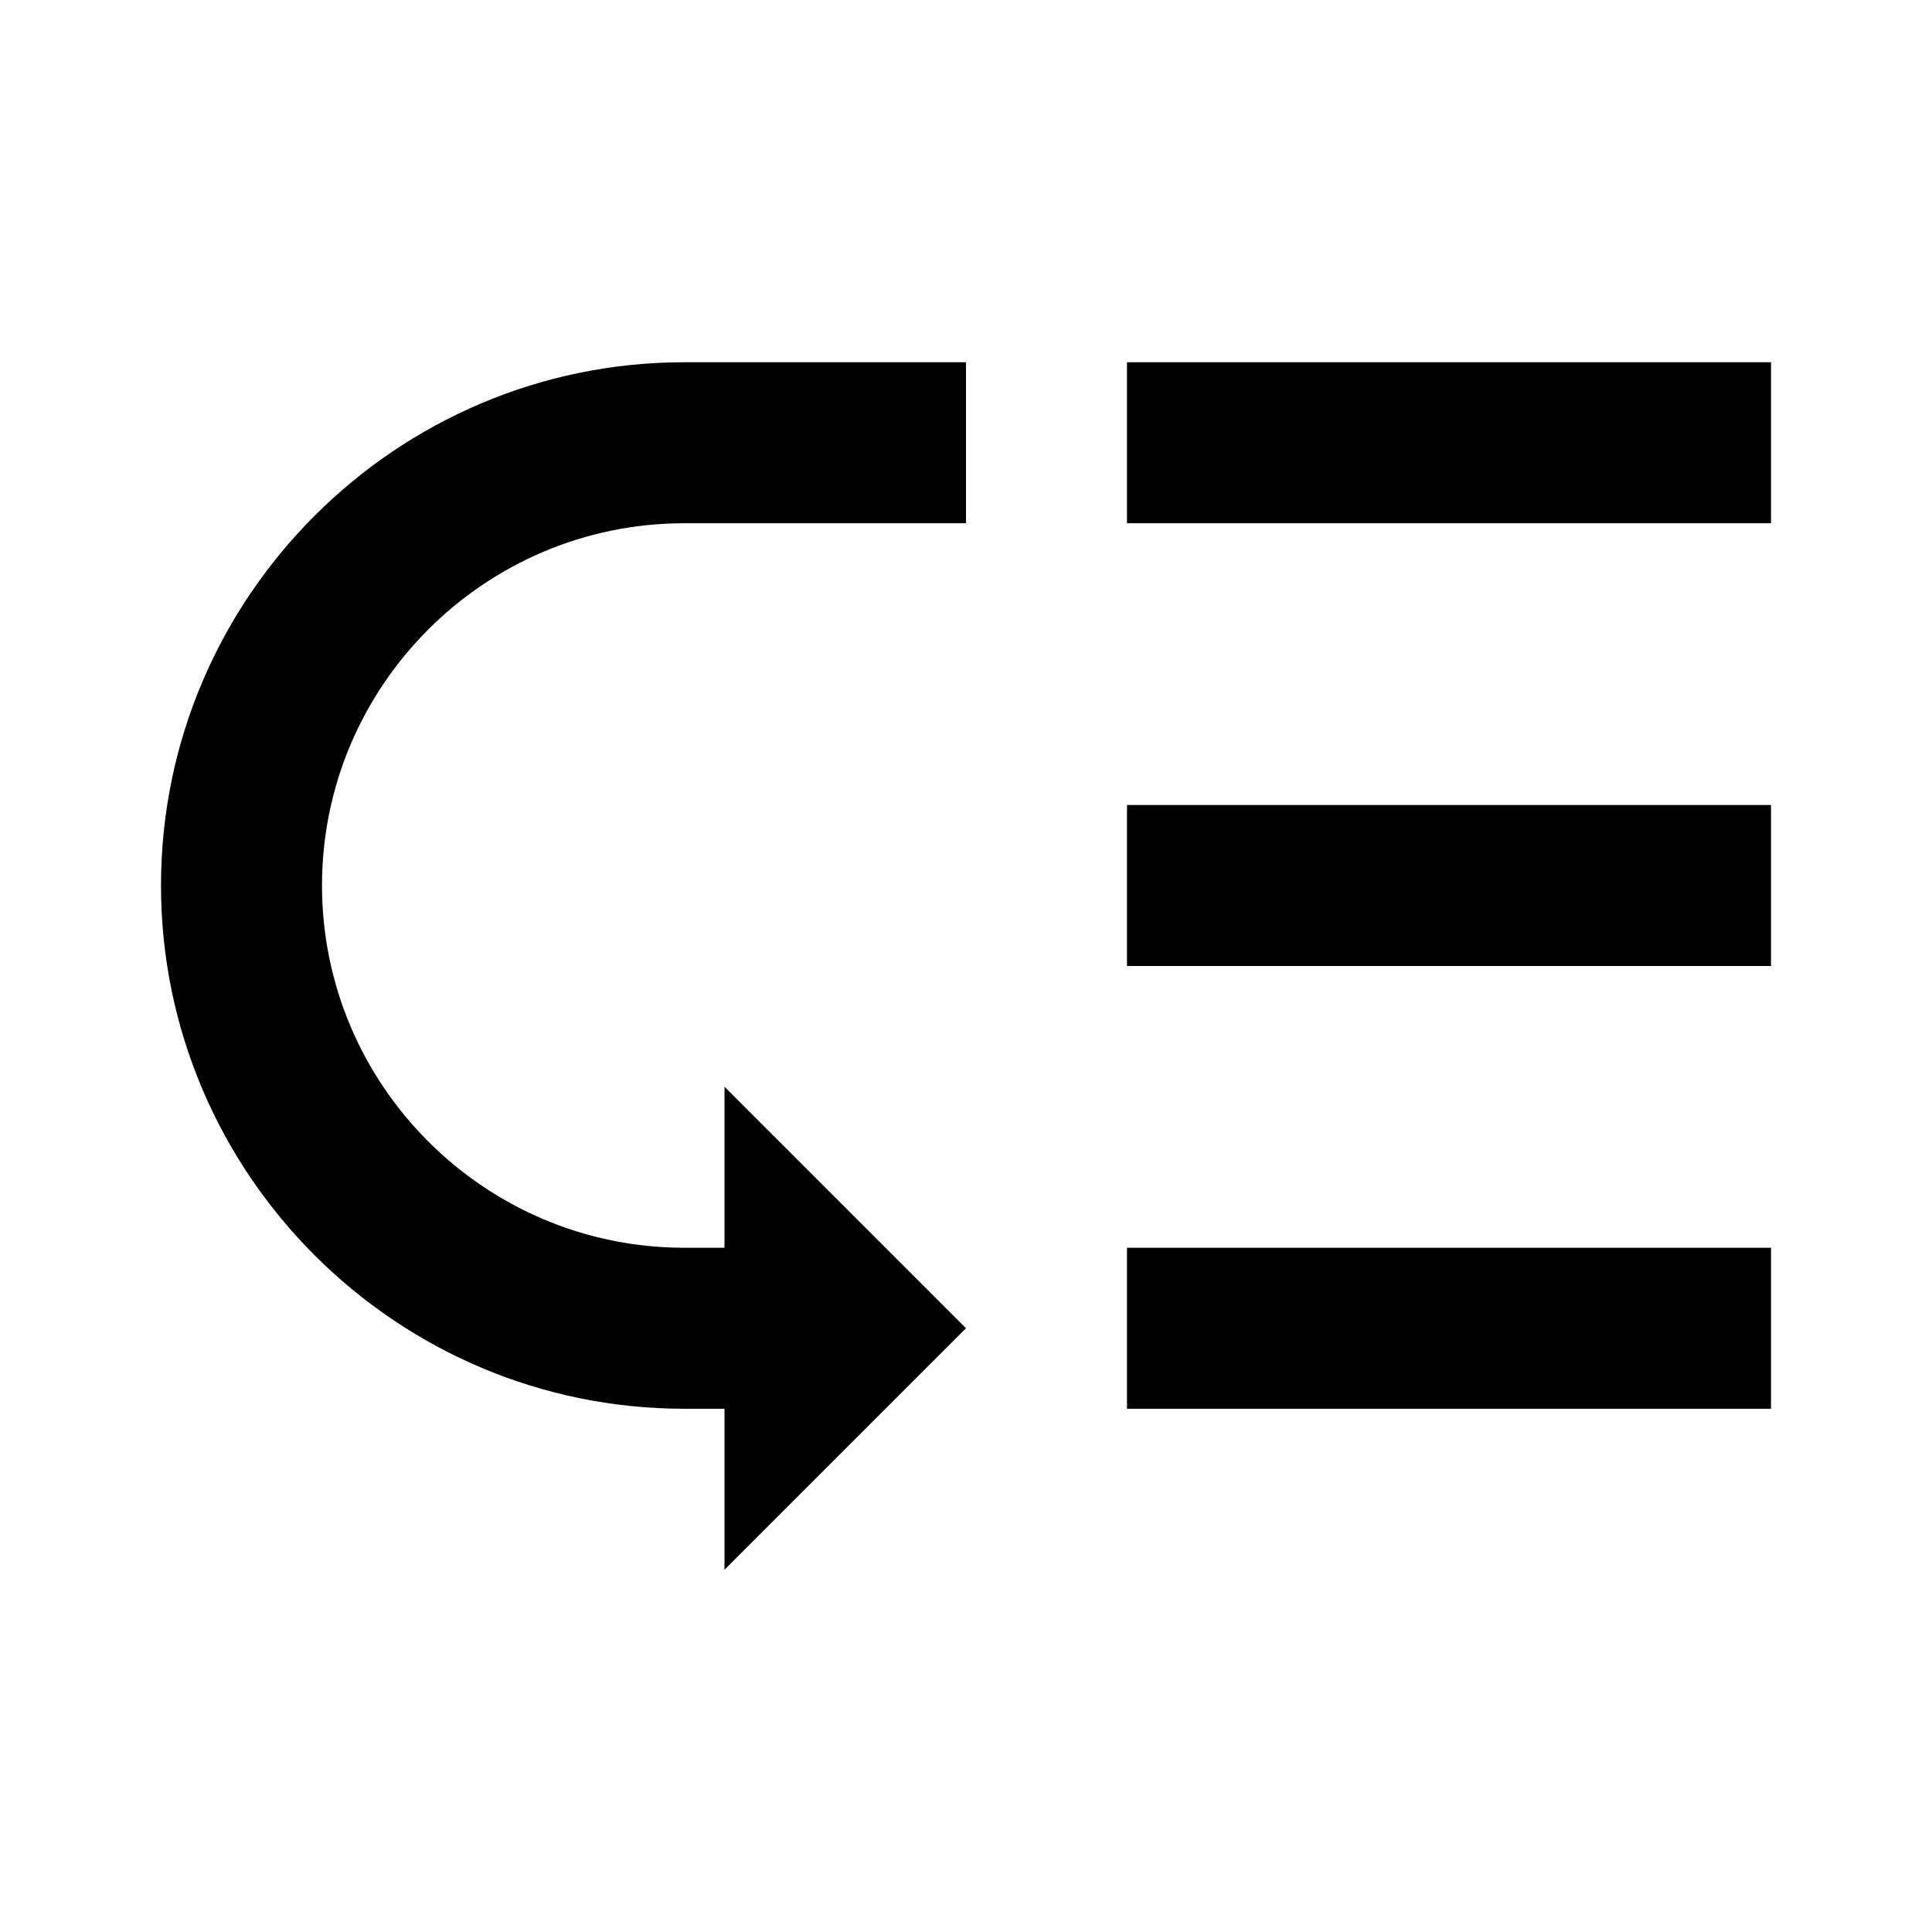
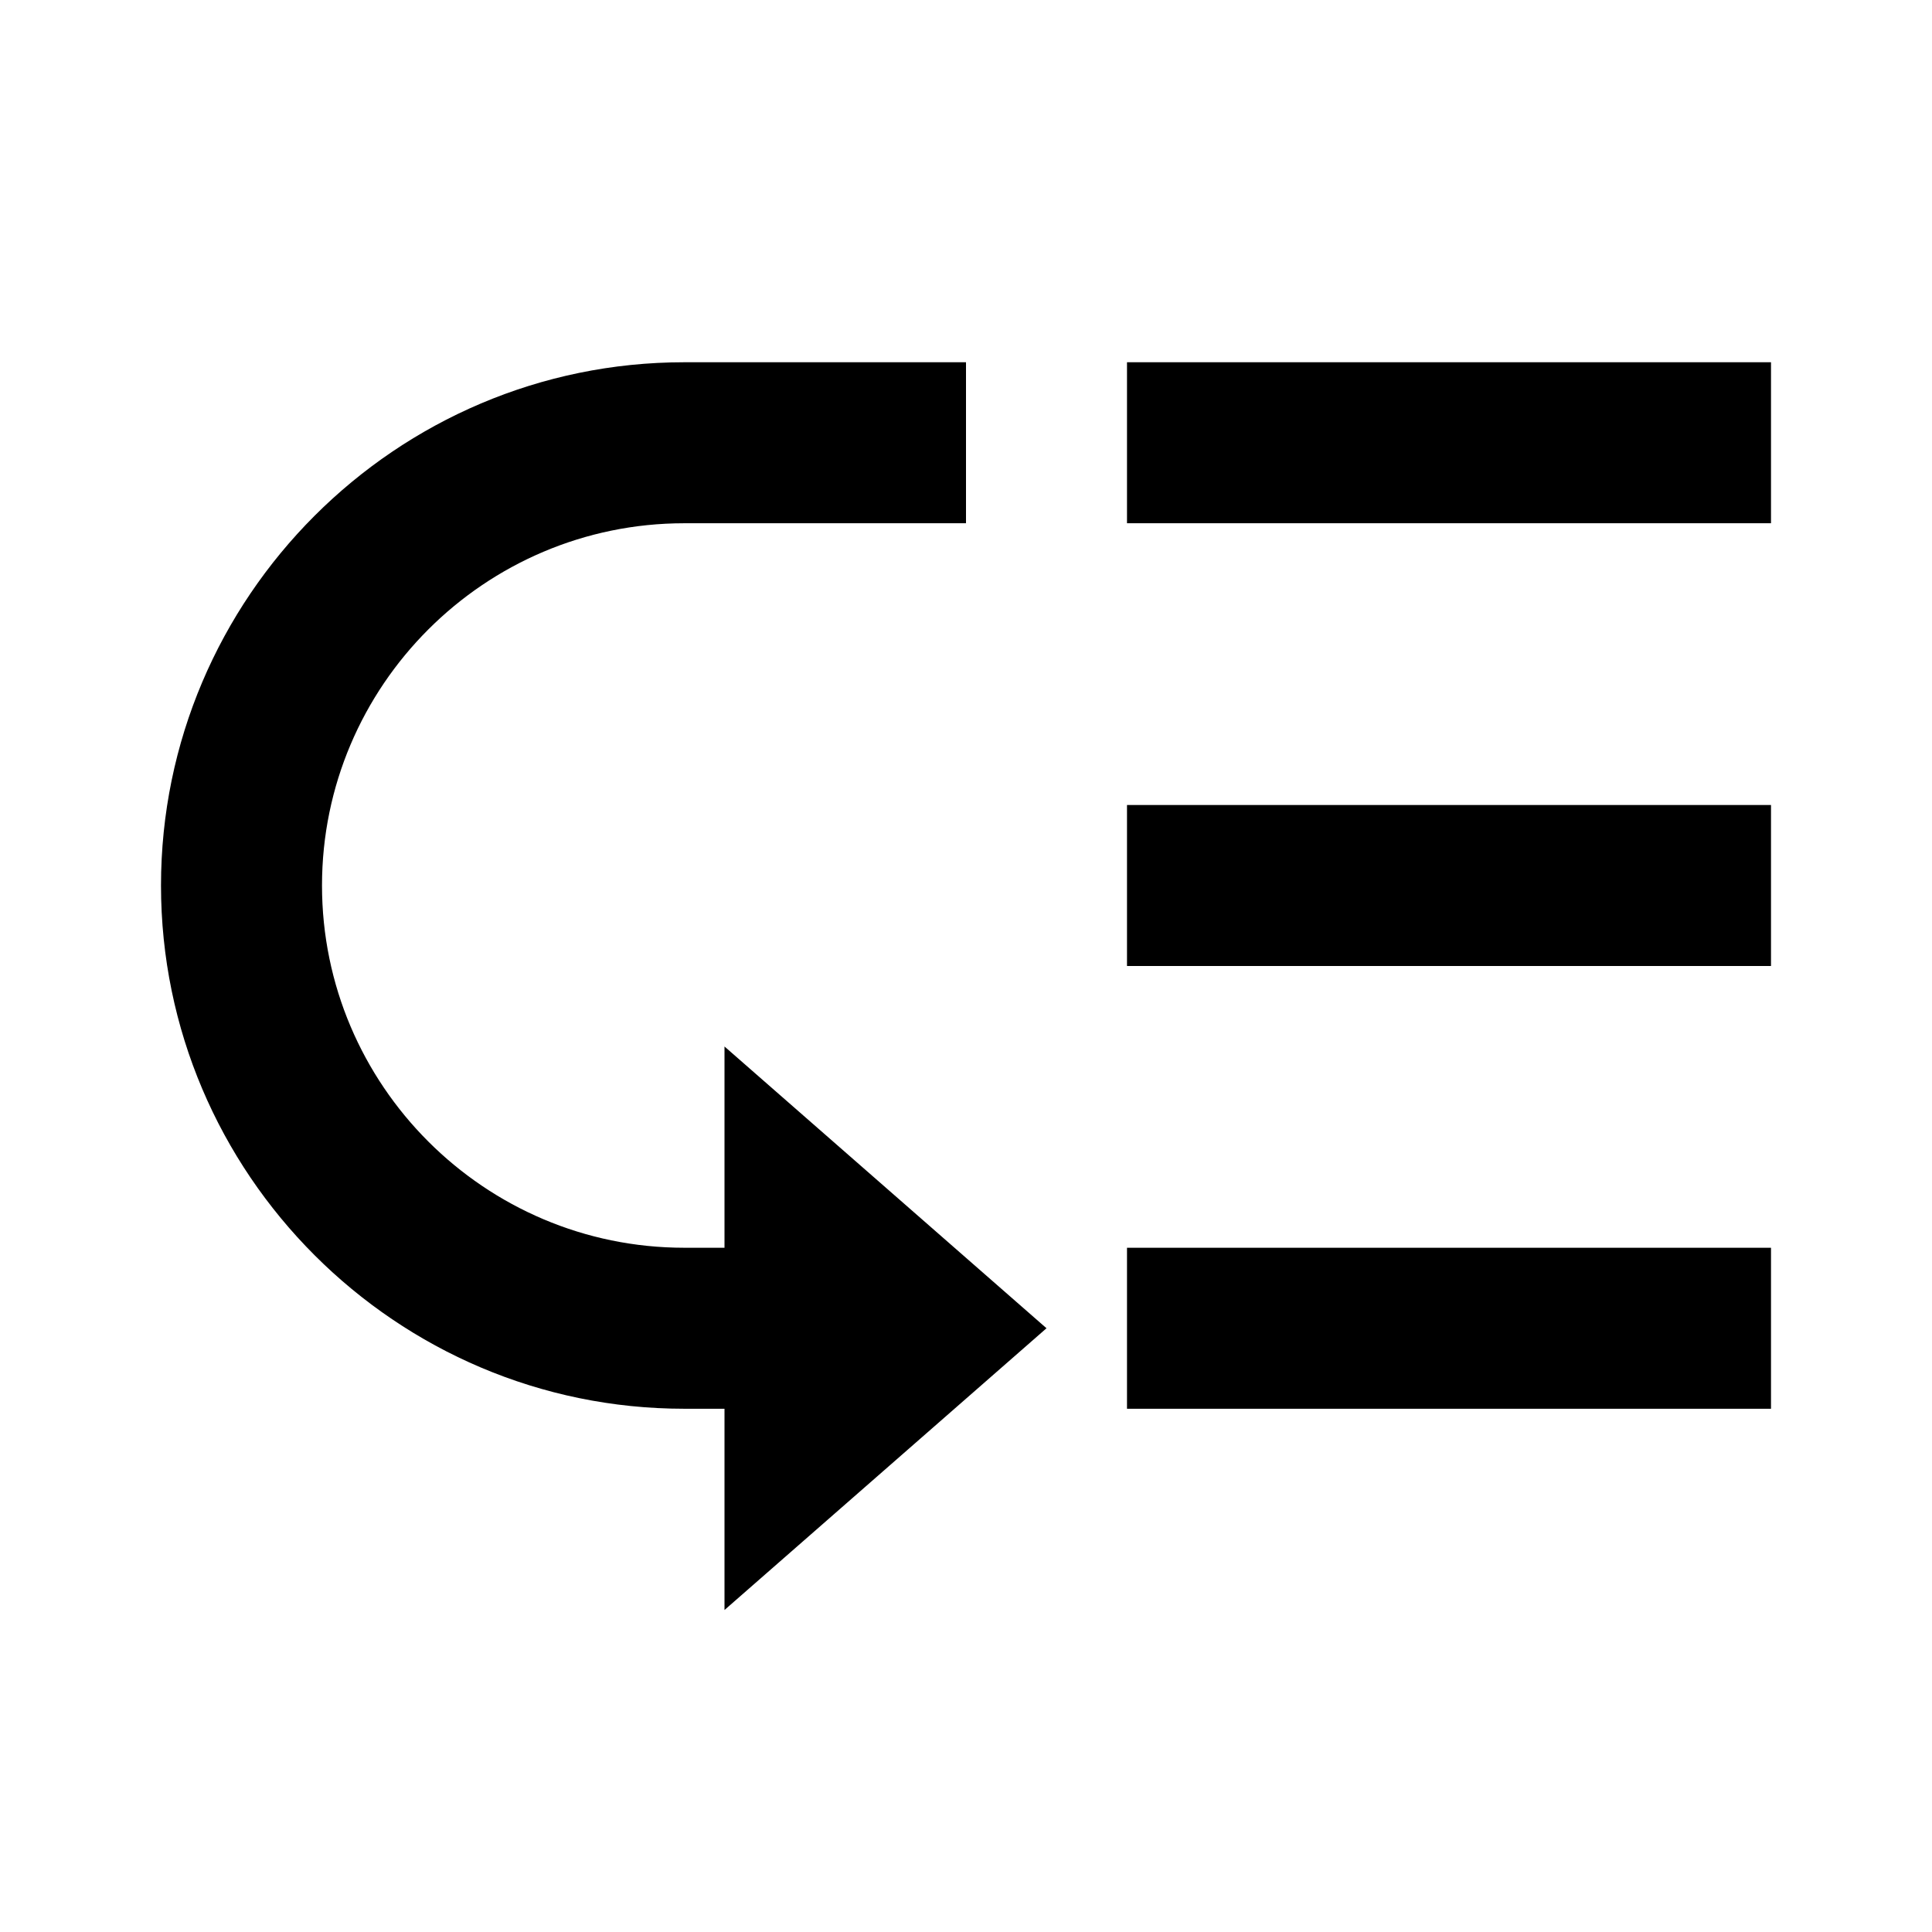
<svg xmlns="http://www.w3.org/2000/svg" width="24" height="24" viewBox="0 0 24 24">
-   <path fill-rule="evenodd" clip-rule="evenodd" d="M8.5 17.5C4.92 17.5 2 14.58 2 11s2.92-6.5 6.5-6.5H12v2H8.5C6.02 6.5 4 8.52 4 11s2.02 4.5 4.5 4.5H9v-2l3 3-3 3v-2h-.5zM22 4.5h-8v2h8v-2zm0 5.5h-8v2h8v-2zm-8 5.5h8v2h-8v-2z" />
+   <path fill-rule="evenodd" clip-rule="evenodd" d="M8.5 17.5C4.92 17.5 2 14.58 2 11s2.92-6.5 6.5-6.5H12v2H8.5C6.02 6.5 4 8.52 4 11s2.02 4.5 4.5 4.5H9V13l4 3.5L9 20v-2.5h-.5zM22 4.5h-8v2h8v-2zm0 5.5h-8v2h8v-2zm-8 5.5h8v2h-8v-2z" />
</svg>
